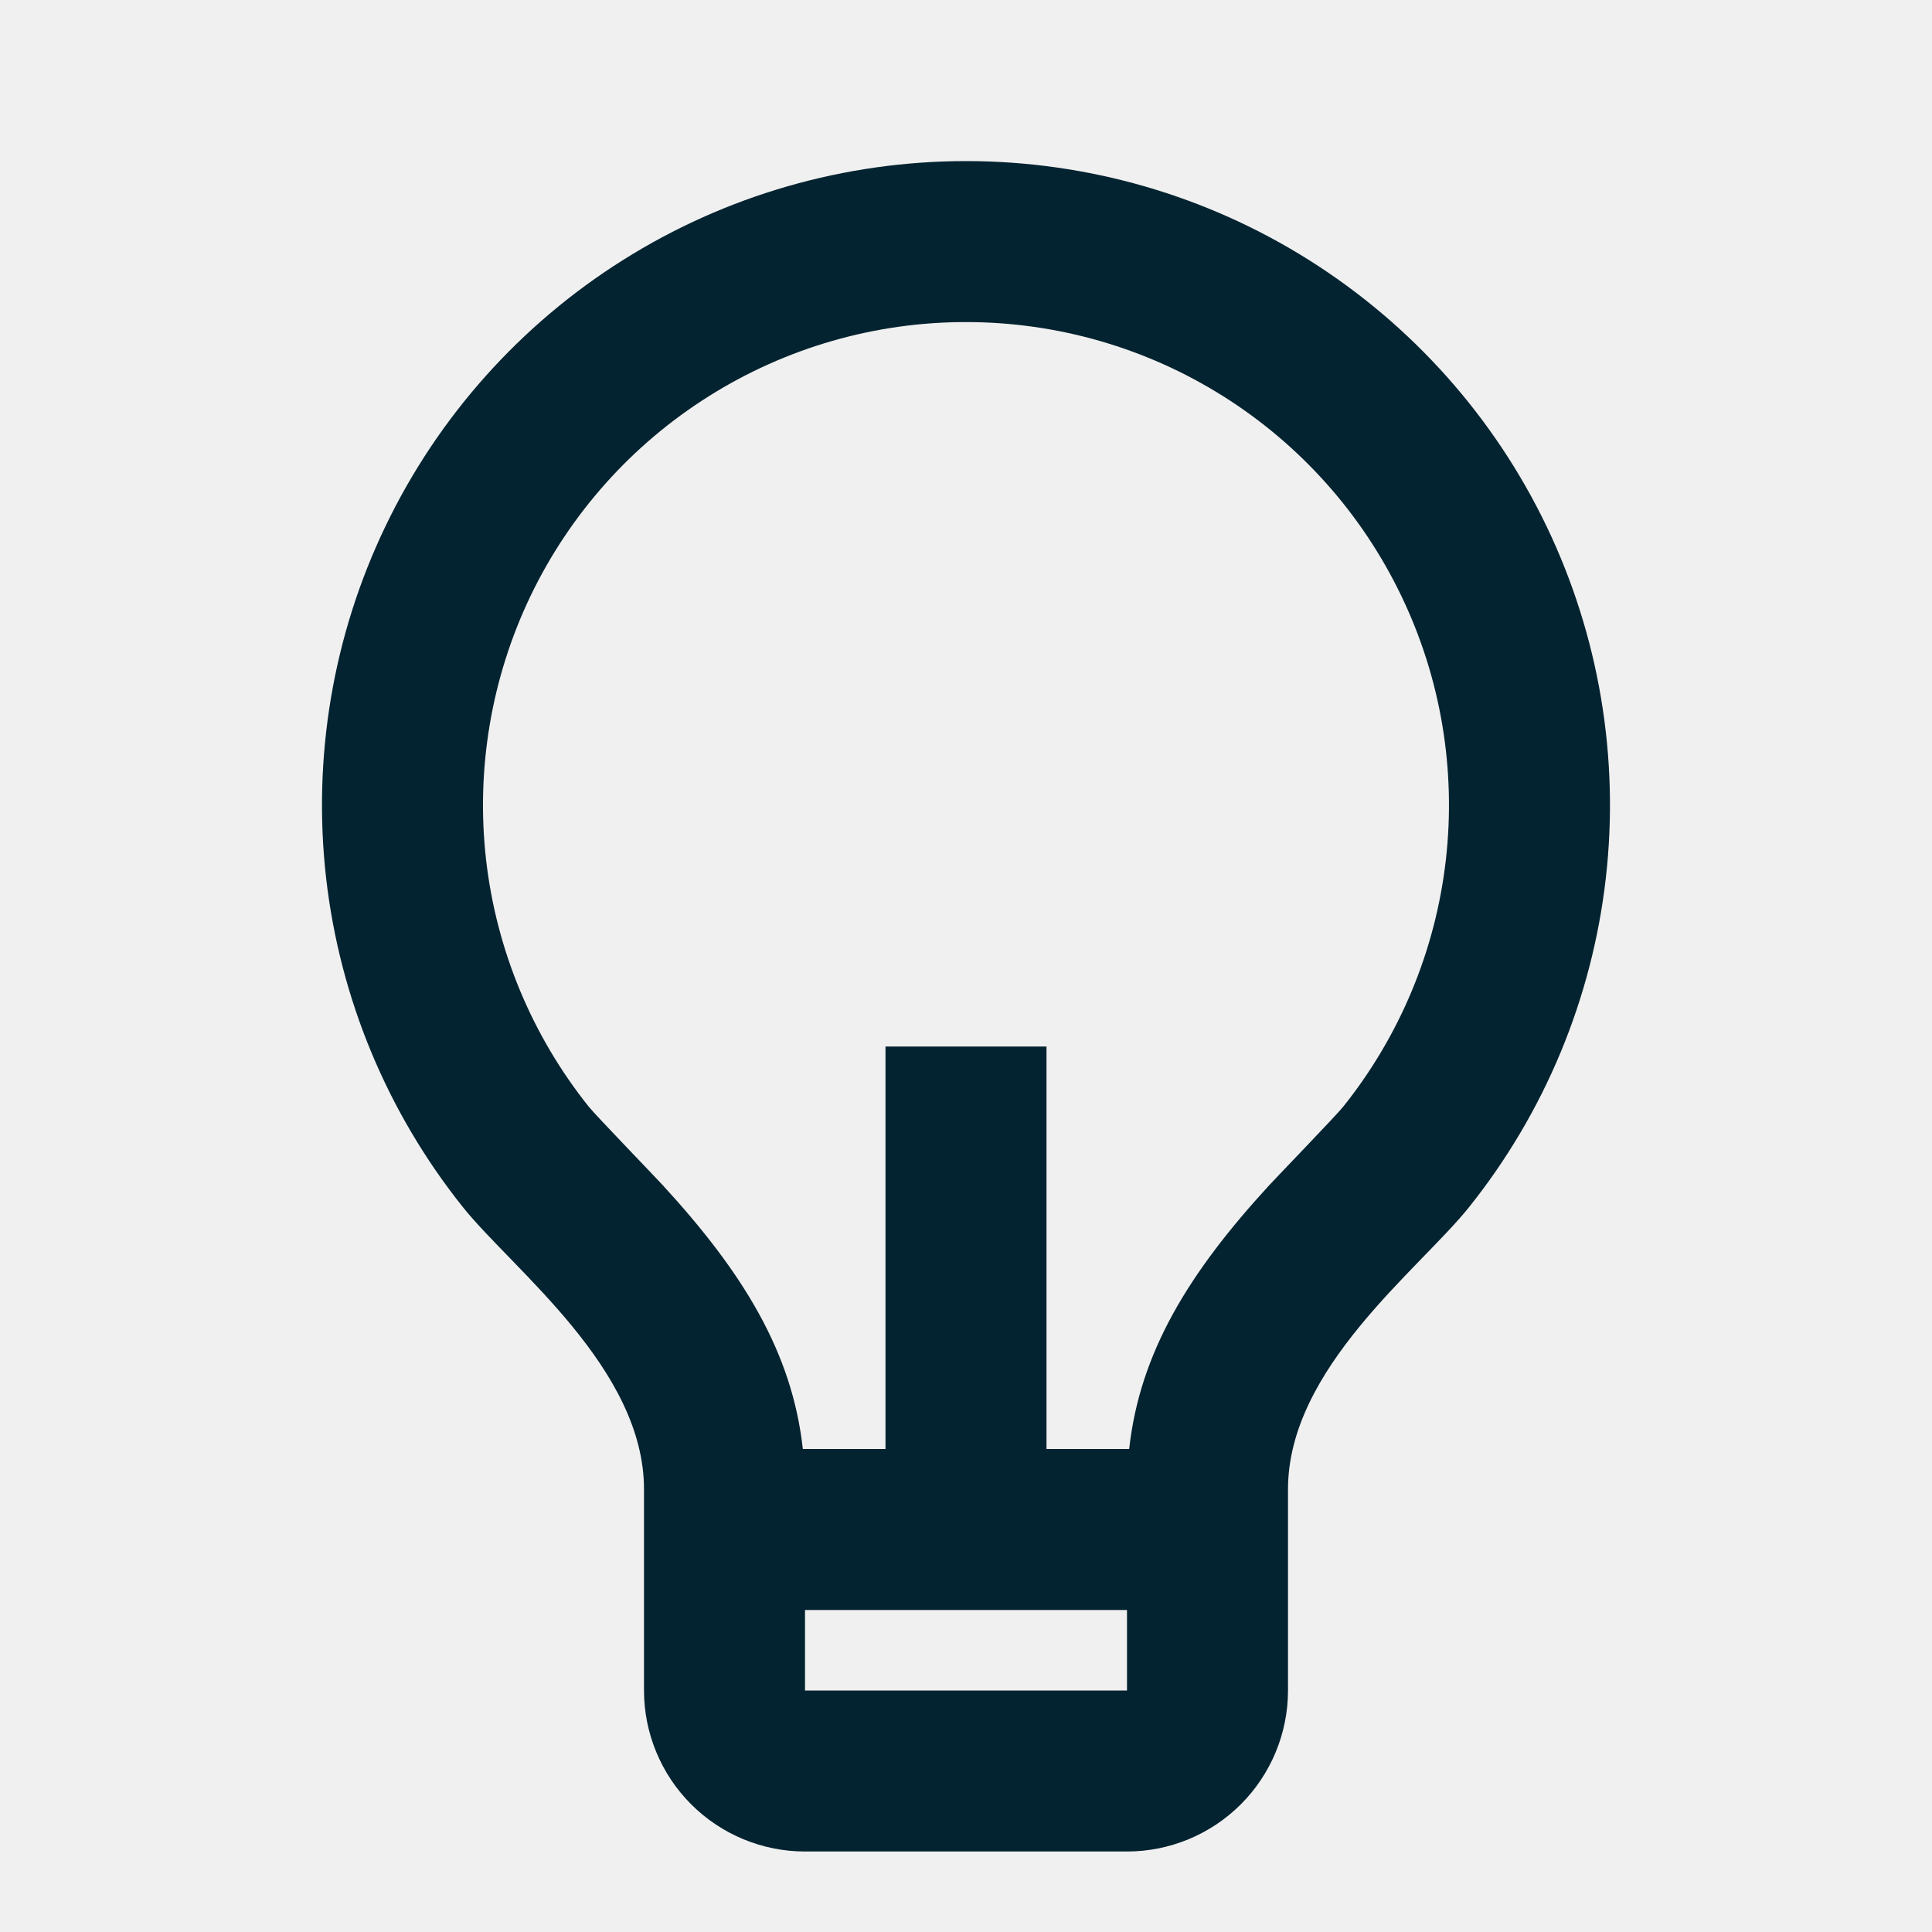
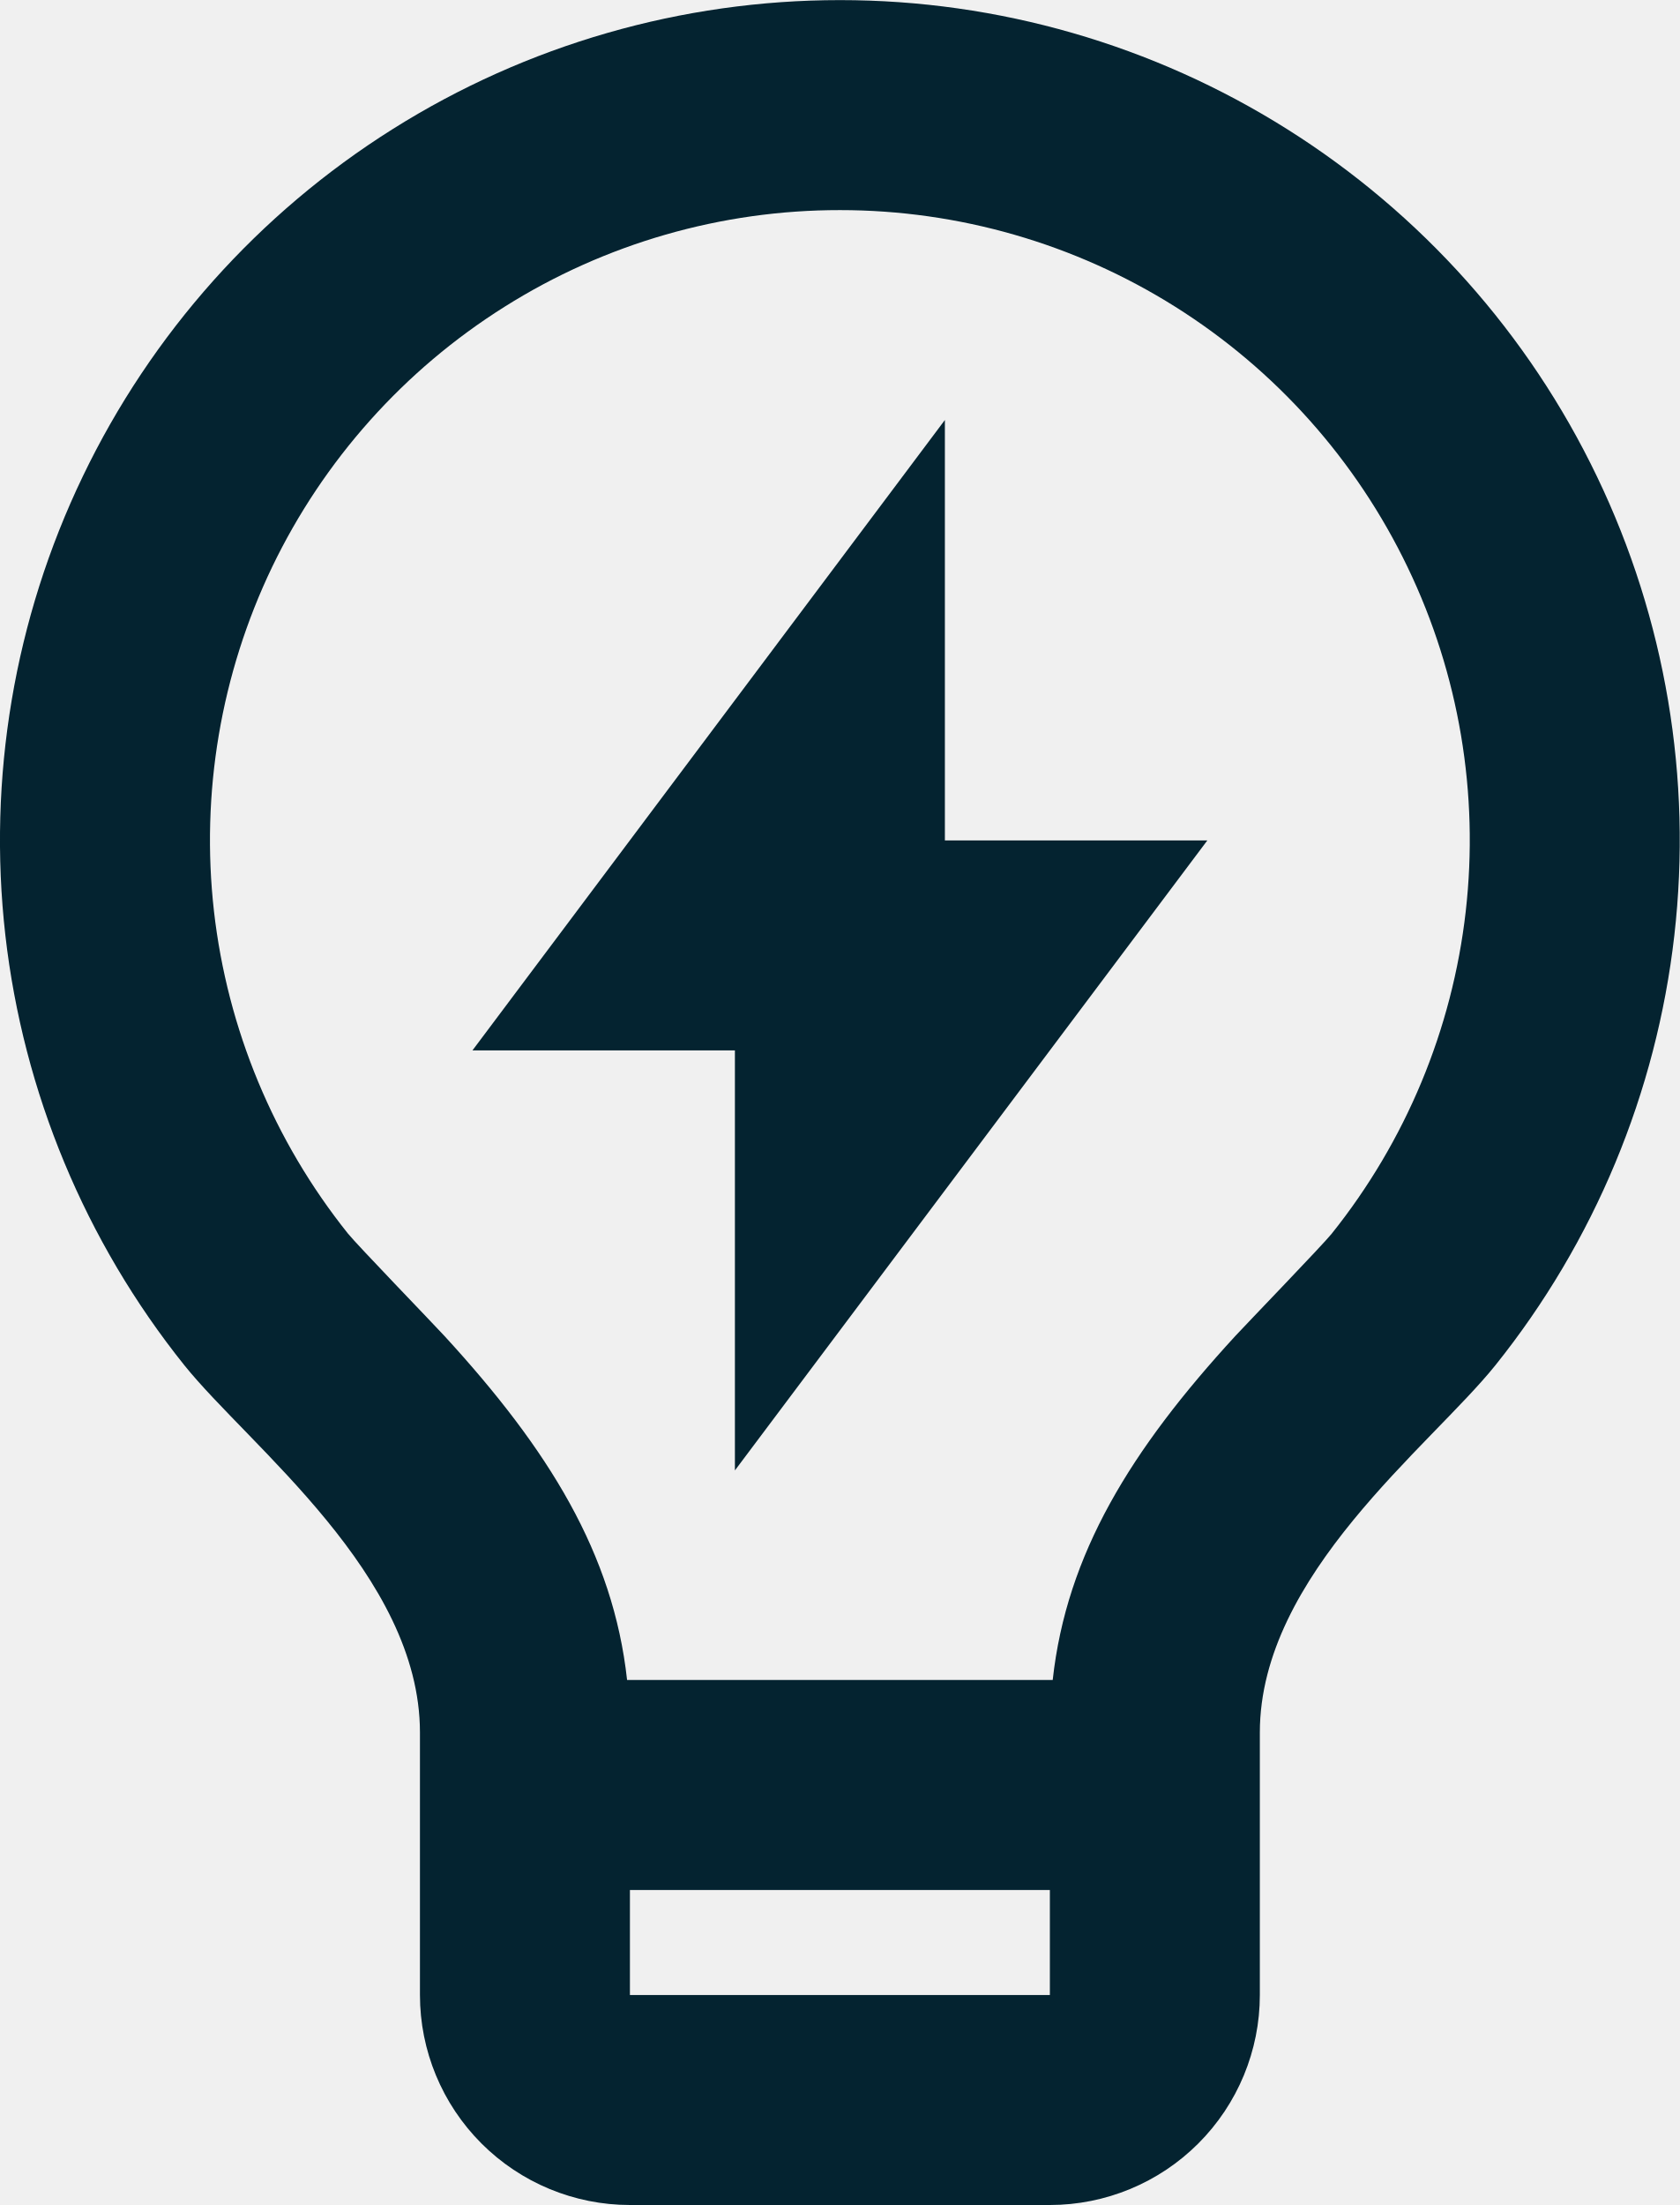
- <svg xmlns="http://www.w3.org/2000/svg" width="24" height="24" viewBox="0 0 24 24" fill="none">
-   <g clip-path="url(#clip0_38_128)">
-     <path d="M9.973 18H11V13H13V18H14.027C14.159 16.798 14.772 15.806 15.767 14.723C15.88 14.601 16.599 13.856 16.684 13.75C17.39 12.868 17.833 11.804 17.961 10.681C18.089 9.558 17.898 8.422 17.408 7.403C16.919 6.384 16.152 5.524 15.195 4.922C14.239 4.32 13.131 4.001 12.001 4.001C10.871 4 9.764 4.319 8.807 4.921C7.85 5.522 7.082 6.382 6.592 7.4C6.103 8.419 5.911 9.555 6.038 10.678C6.166 11.801 6.608 12.865 7.314 13.748C7.4 13.855 8.121 14.601 8.232 14.722C9.228 15.806 9.841 16.798 9.973 18V18ZM10 20V21H14V20H10ZM5.754 15C4.812 13.823 4.222 12.404 4.051 10.907C3.881 9.409 4.136 7.894 4.789 6.536C5.442 5.177 6.465 4.031 7.741 3.229C9.017 2.426 10.494 2.001 12.001 2.001C13.508 2.001 14.985 2.427 16.26 3.23C17.536 4.033 18.559 5.179 19.212 6.538C19.864 7.897 20.119 9.412 19.948 10.909C19.777 12.407 19.186 13.826 18.244 15.002C17.624 15.774 16 17 16 18.5V21C16 21.53 15.789 22.039 15.414 22.414C15.039 22.789 14.53 23 14 23H10C9.47 23 8.961 22.789 8.586 22.414C8.211 22.039 8 21.53 8 21V18.5C8 17 6.375 15.774 5.754 15Z" fill="#042330" />
-   </g>
-   <defs>
-     <clipPath id="clip0_38_128">
-       <rect width="24" height="24" fill="white" />
-     </clipPath>
-   </defs>
+ <svg xmlns="http://www.w3.org/2000/svg" width="16" height="21" viewBox="0 0 16 21" fill="none">
+   <path d="M5.973 16H10.027C10.159 14.798 10.772 13.806 11.767 12.723C11.88 12.601 12.599 11.856 12.684 11.75C13.39 10.868 13.833 9.804 13.961 8.681C14.089 7.558 13.898 6.422 13.408 5.403C12.919 4.384 12.152 3.524 11.195 2.922C10.238 2.32 9.131 2.001 8.001 2.001C6.871 2 5.763 2.319 4.807 2.921C3.85 3.522 3.082 4.382 2.592 5.4C2.103 6.419 1.911 7.555 2.038 8.678C2.166 9.801 2.608 10.865 3.314 11.748C3.4 11.855 4.121 12.601 4.232 12.722C5.228 13.806 5.841 14.798 5.973 16ZM10 18H6V19H10V18ZM1.754 13C0.812 11.823 0.222 10.404 0.051 8.907C-0.119 7.409 0.136 5.894 0.789 4.536C1.442 3.177 2.465 2.031 3.741 1.229C5.017 0.426 6.494 0.001 8.001 0.001C9.508 0.001 10.985 0.427 12.26 1.23C13.536 2.033 14.559 3.179 15.211 4.538C15.864 5.897 16.119 7.412 15.948 8.909C15.777 10.407 15.186 11.826 14.244 13.002C13.624 13.774 12 15 12 16.5V19C12 19.53 11.789 20.039 11.414 20.414C11.039 20.789 10.53 21 10 21H6C5.47 21 4.961 20.789 4.586 20.414C4.211 20.039 4 19.53 4 19V16.5C4 15 2.375 13.774 1.754 13ZM9 8.004H11.5L7 14.004V10.004H4.5L9 4V8.005V8.004Z" fill="#042330" />
</svg>
